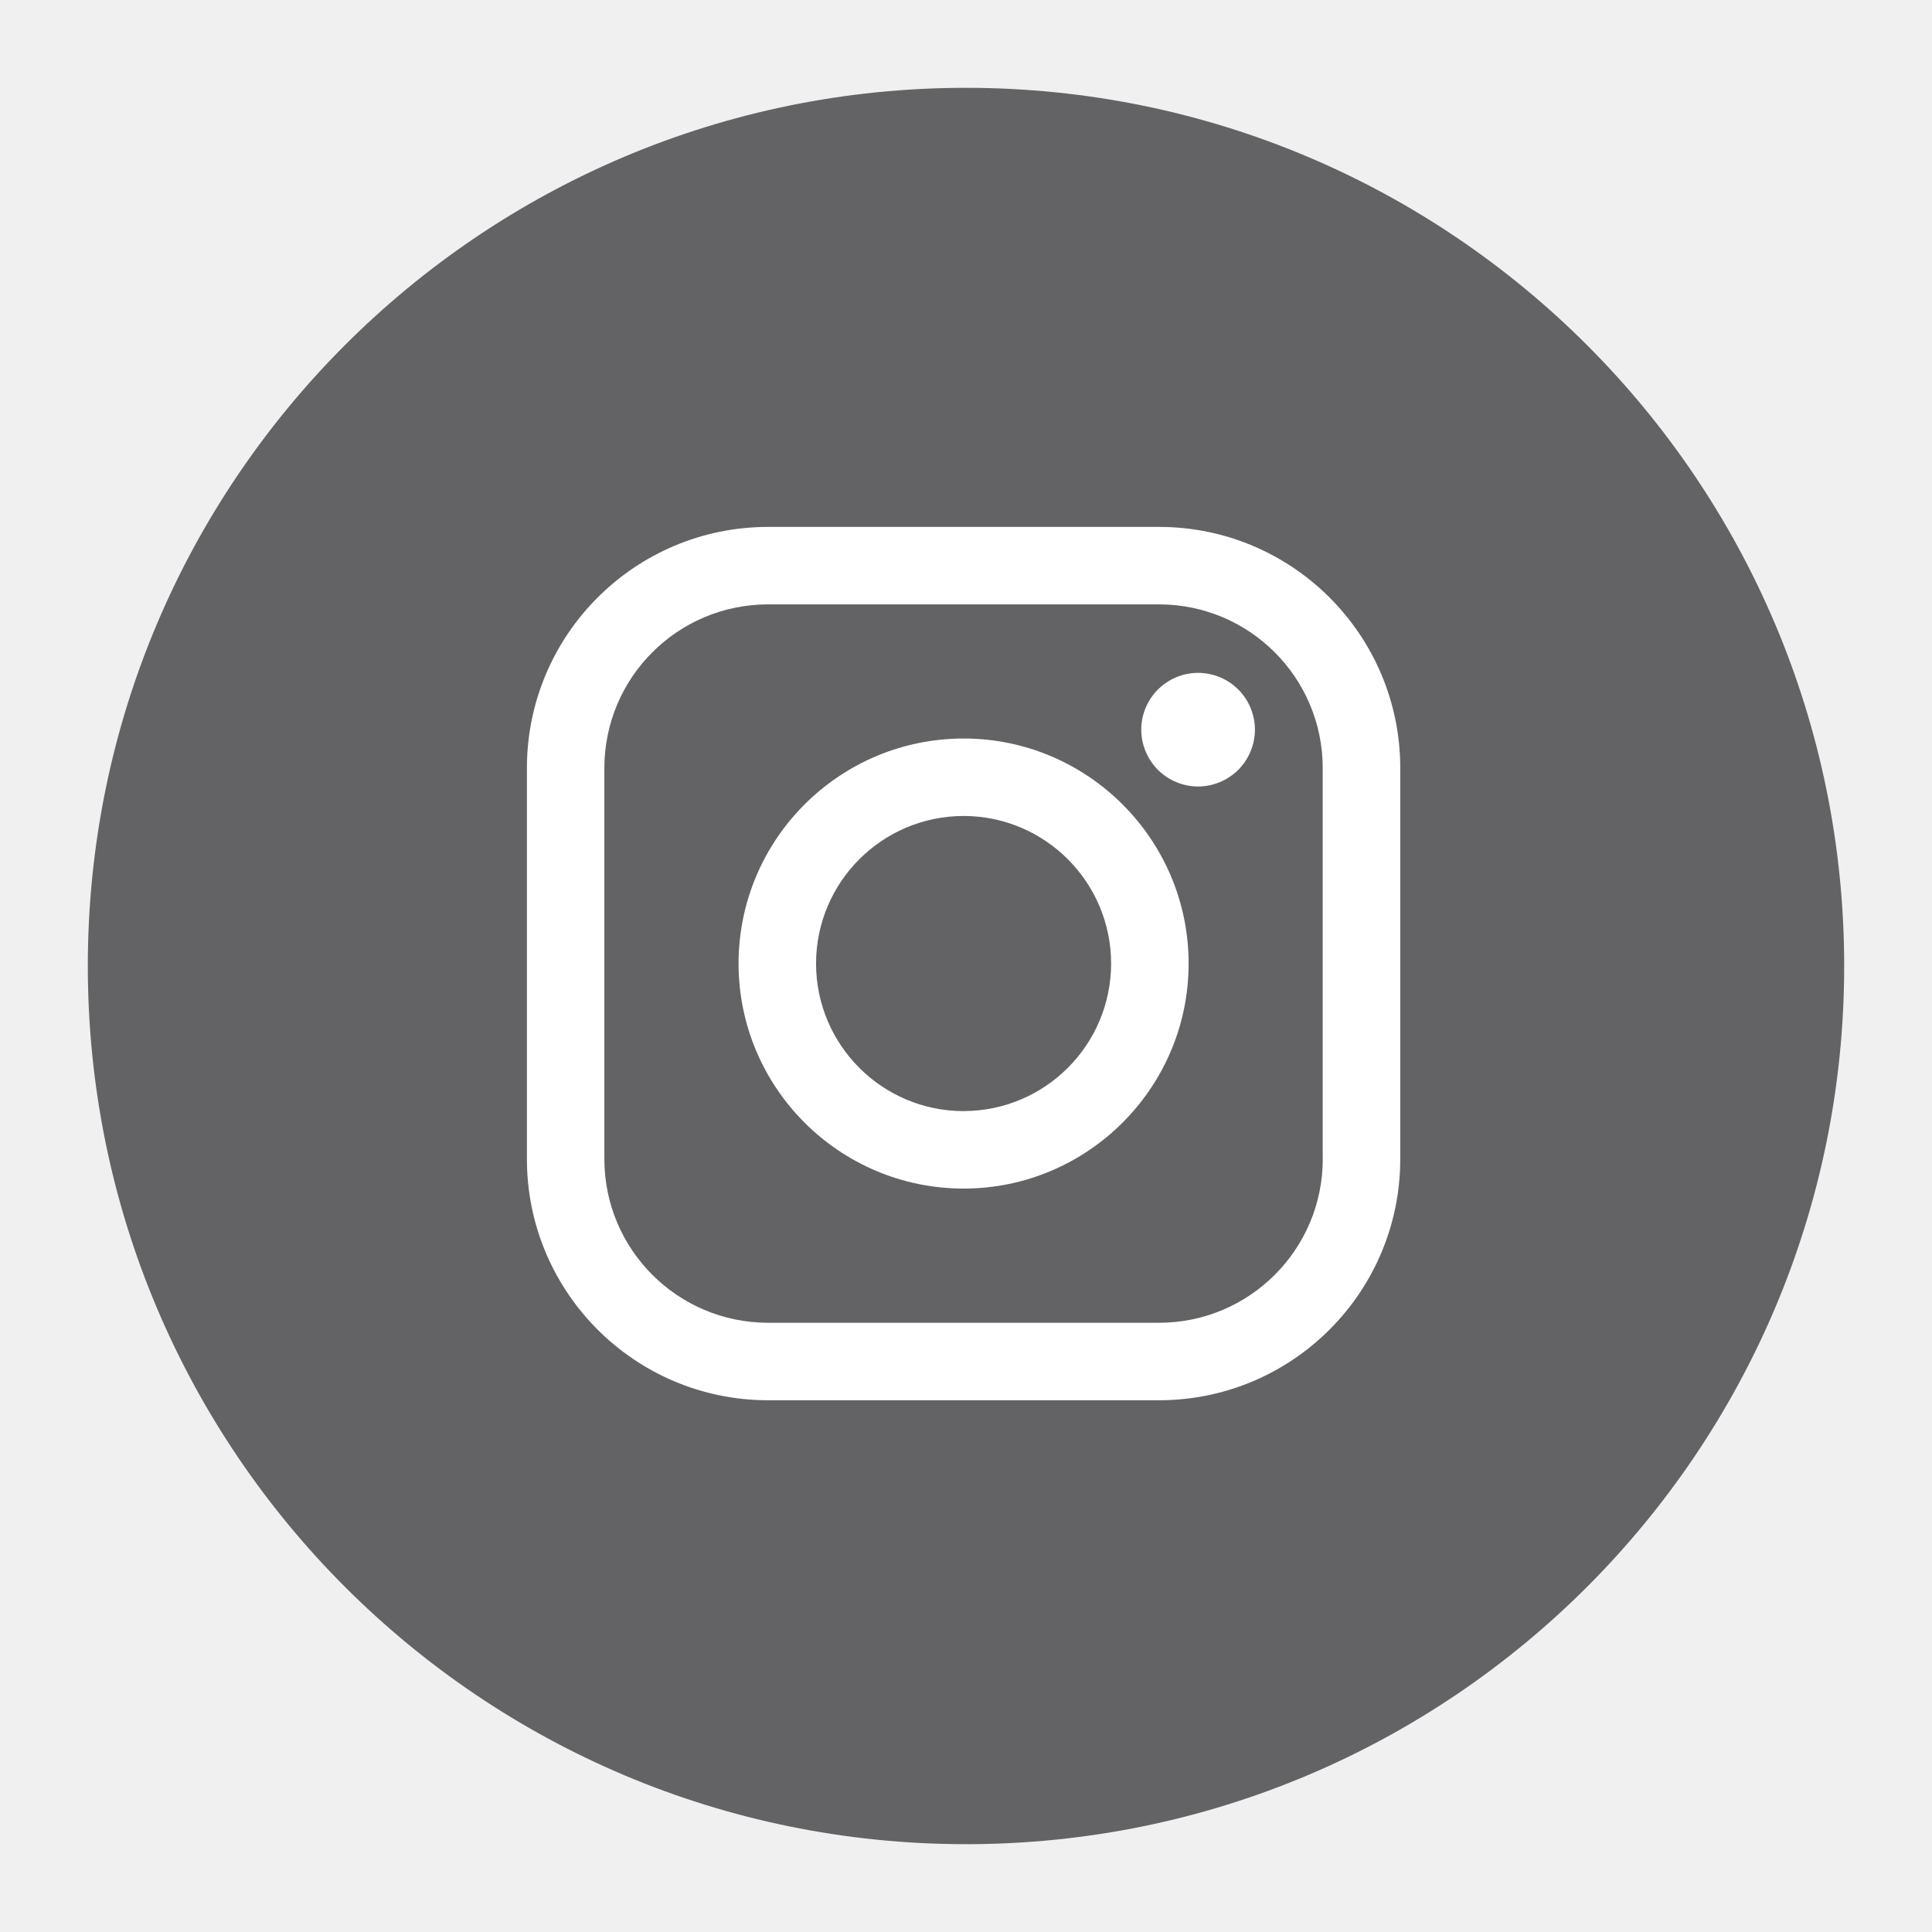
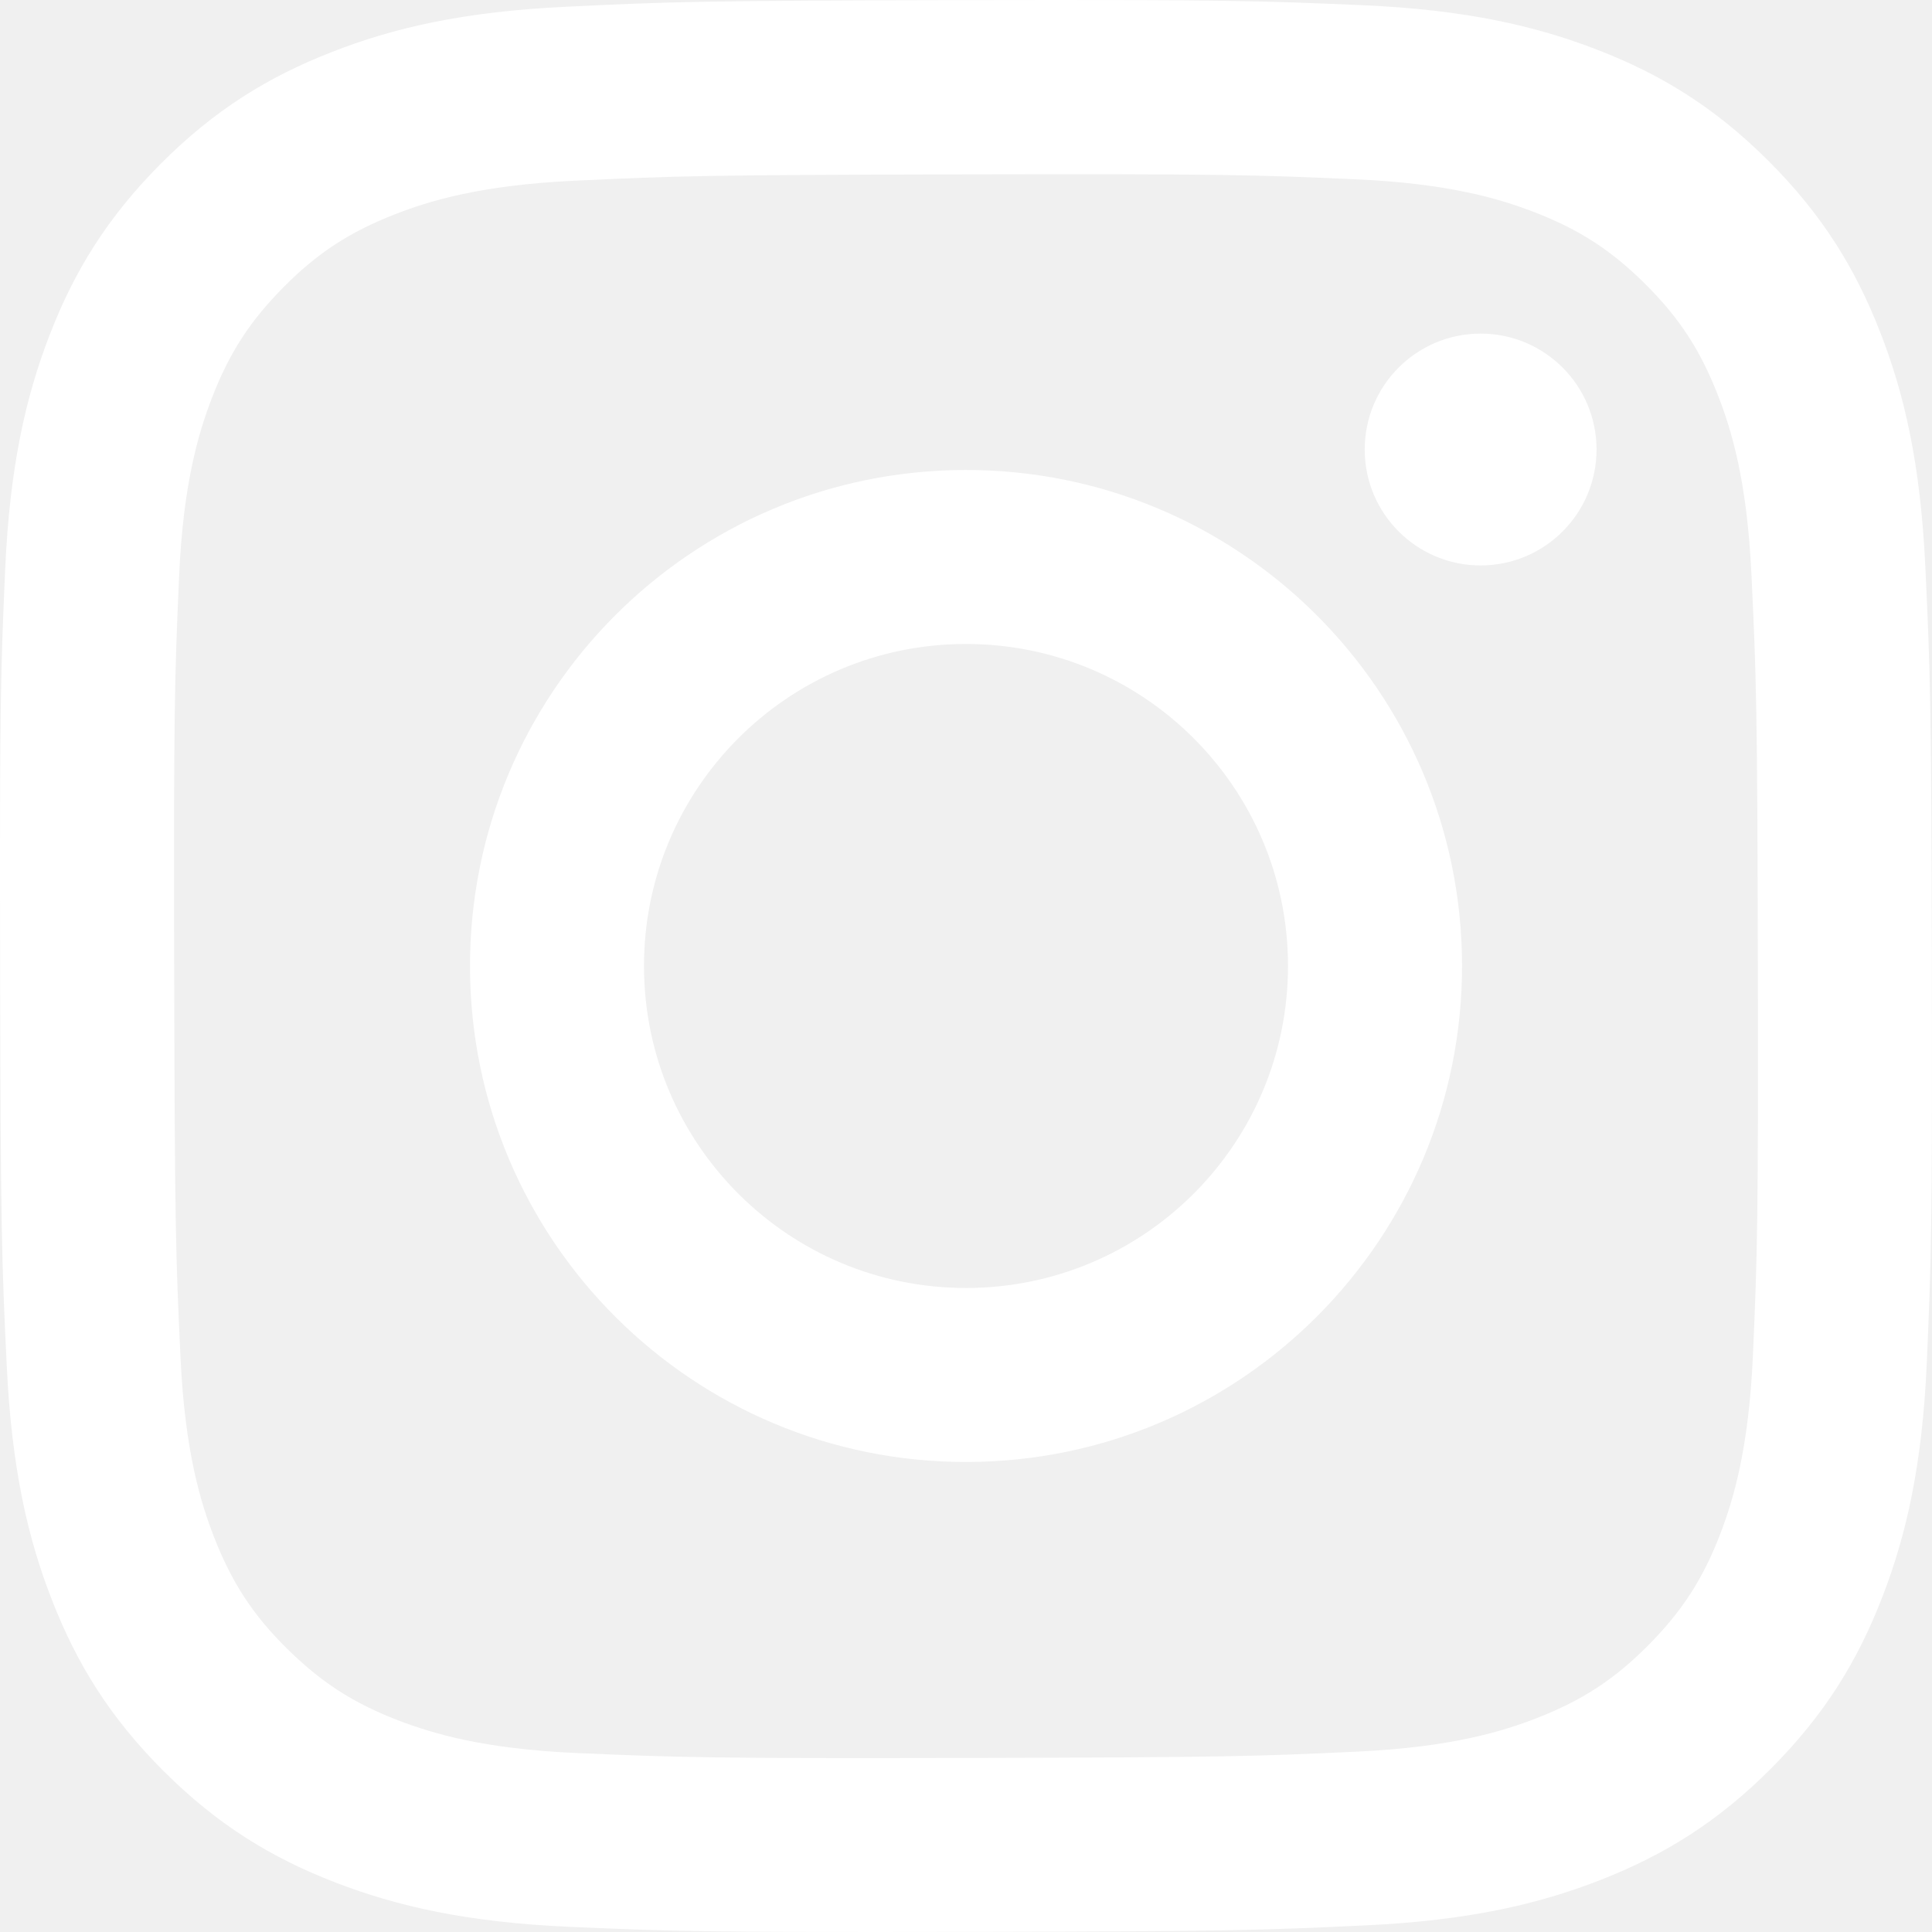
- <svg xmlns="http://www.w3.org/2000/svg" width="44" height="44" viewBox="0 0 44 44">
-   <g transform="translate(2 2)" fill-rule="nonzero" fill="none">
-     <circle fill="#636366" cx="20" cy="20" r="20" />
-     <g fill="#FFF">
-       <path d="M28.125 24.4a3.729 3.729 0 0 1-3.724 3.725h-8.912a3.729 3.729 0 0 1-3.725-3.724v-8.912a3.729 3.729 0 0 1 3.725-3.725H24.4a3.729 3.729 0 0 1 3.724 3.725V24.4h.001zM24.401 10h-8.912A5.495 5.495 0 0 0 10 15.49v8.91a5.495 5.495 0 0 0 5.49 5.49h8.91a5.496 5.496 0 0 0 5.49-5.49v-8.91A5.494 5.494 0 0 0 24.4 10z" />
-       <path d="M19.945 23.305a3.364 3.364 0 0 1-3.36-3.36 3.365 3.365 0 0 1 3.36-3.362 3.365 3.365 0 0 1 3.36 3.361 3.364 3.364 0 0 1-3.36 3.36m0-8.485a5.13 5.13 0 0 0-5.125 5.125 5.13 5.13 0 0 0 5.125 5.125c2.825 0 5.125-2.299 5.125-5.125s-2.3-5.125-5.125-5.125m5.34-1.495a1.297 1.297 0 0 0-1.294 1.294c0 .34.139.674.38.915.24.24.574.379.914.379.342 0 .674-.139.915-.379.242-.241.38-.575.38-.915 0-.341-.138-.676-.38-.916a1.3 1.3 0 0 0-.915-.378" />
-     </g>
-   </g>
+ <svg xmlns="http://www.w3.org/2000/svg" id="Layer_1" data-name="Layer 1" viewBox="0 0 1000 1000">
+   <defs>
+     <style>.cls-1{fill:#fff;}</style>
+   </defs>
+   <path class="cls-1" d="M295.42,6c-53.2,2.51-89.53,11-121.29,23.48-32.87,12.81-60.73,30-88.45,57.82S40.89,143,28.17,175.92c-12.31,31.83-20.65,68.19-23,121.42S2.3,367.68,2.56,503.46,3.42,656.26,6,709.6c2.54,53.19,11,89.51,23.48,121.28,12.83,32.87,30,60.72,57.83,88.45S143,964.09,176,976.83c31.8,12.29,68.17,20.67,121.39,23s70.35,2.87,206.09,2.61,152.83-.86,206.16-3.39S799.1,988,830.88,975.58c32.87-12.86,60.74-30,88.45-57.84S964.1,862,976.81,829.06c12.32-31.8,20.69-68.17,23-121.35,2.33-53.37,2.88-70.41,2.62-206.17s-.87-152.78-3.4-206.1-11-89.53-23.47-121.32c-12.85-32.87-30-60.7-57.82-88.45S862,40.87,829.07,28.19c-31.82-12.31-68.17-20.7-121.39-23S637.33,2.3,501.54,2.56,348.75,3.4,295.42,6m5.84,903.88c-48.75-2.12-75.22-10.22-92.86-17-23.36-9-40-19.88-57.58-37.29s-28.38-34.11-37.5-57.42c-6.85-17.64-15.1-44.08-17.38-92.83-2.48-52.69-3-68.51-3.29-202s.22-149.29,2.53-202c2.08-48.71,10.23-75.21,17-92.84,9-23.39,19.84-40,37.29-57.57s34.1-28.39,57.43-37.51c17.62-6.88,44.06-15.06,92.79-17.38,52.73-2.5,68.53-3,202-3.29s149.31.21,202.06,2.53c48.71,2.12,75.22,10.19,92.83,17,23.37,9,40,19.81,57.57,37.29s28.4,34.07,37.52,57.45c6.89,17.57,15.07,44,17.37,92.76,2.51,52.73,3.08,68.54,3.32,202s-.23,149.31-2.54,202c-2.13,48.75-10.21,75.23-17,92.89-9,23.35-19.85,40-37.31,57.56s-34.09,28.38-57.43,37.5c-17.6,6.87-44.07,15.07-92.76,17.39-52.73,2.48-68.53,3-202.05,3.29s-149.27-.25-202-2.53m407.6-674.61a60,60,0,1,0,59.88-60.1,60,60,0,0,0-59.88,60.1M245.77,503c.28,141.8,115.44,256.49,257.21,256.22S759.52,643.8,759.25,502,643.79,245.48,502,245.76,245.5,361.22,245.77,503m90.06-.18a166.67,166.67,0,1,1,167,166.34,166.65,166.65,0,0,1-167-166.34" transform="translate(-2.5 -2.5)" />
</svg>
